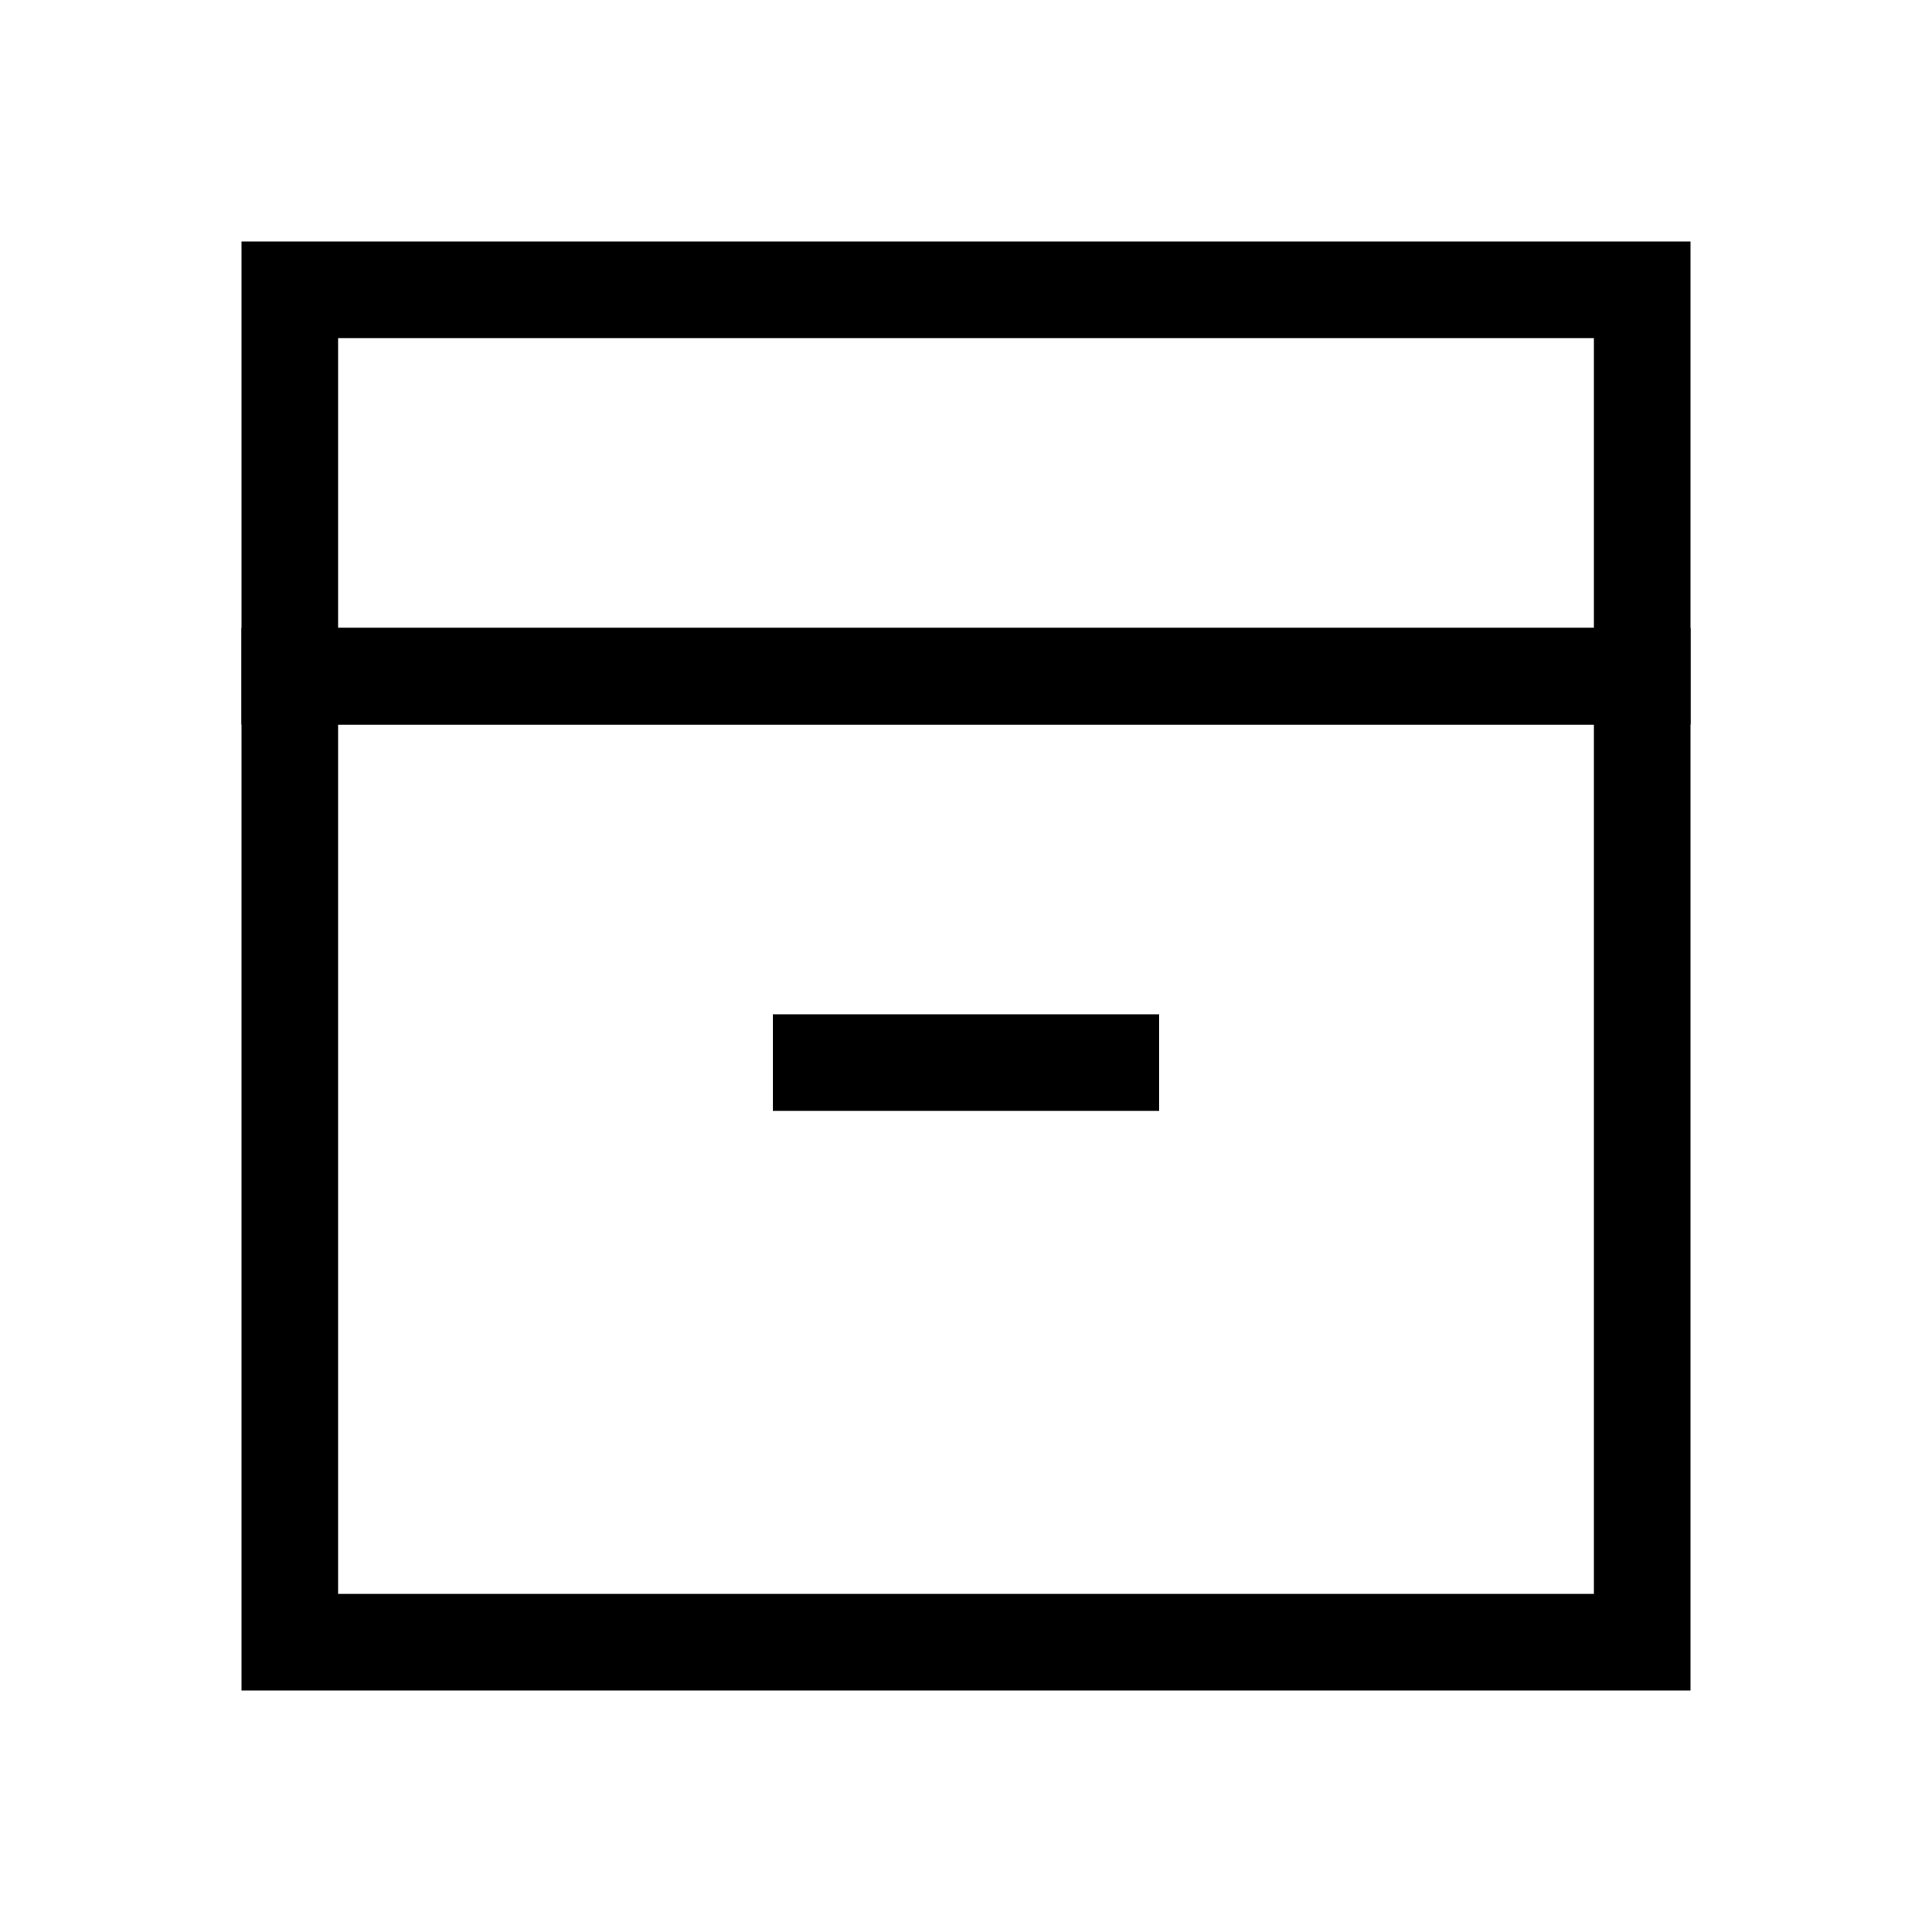
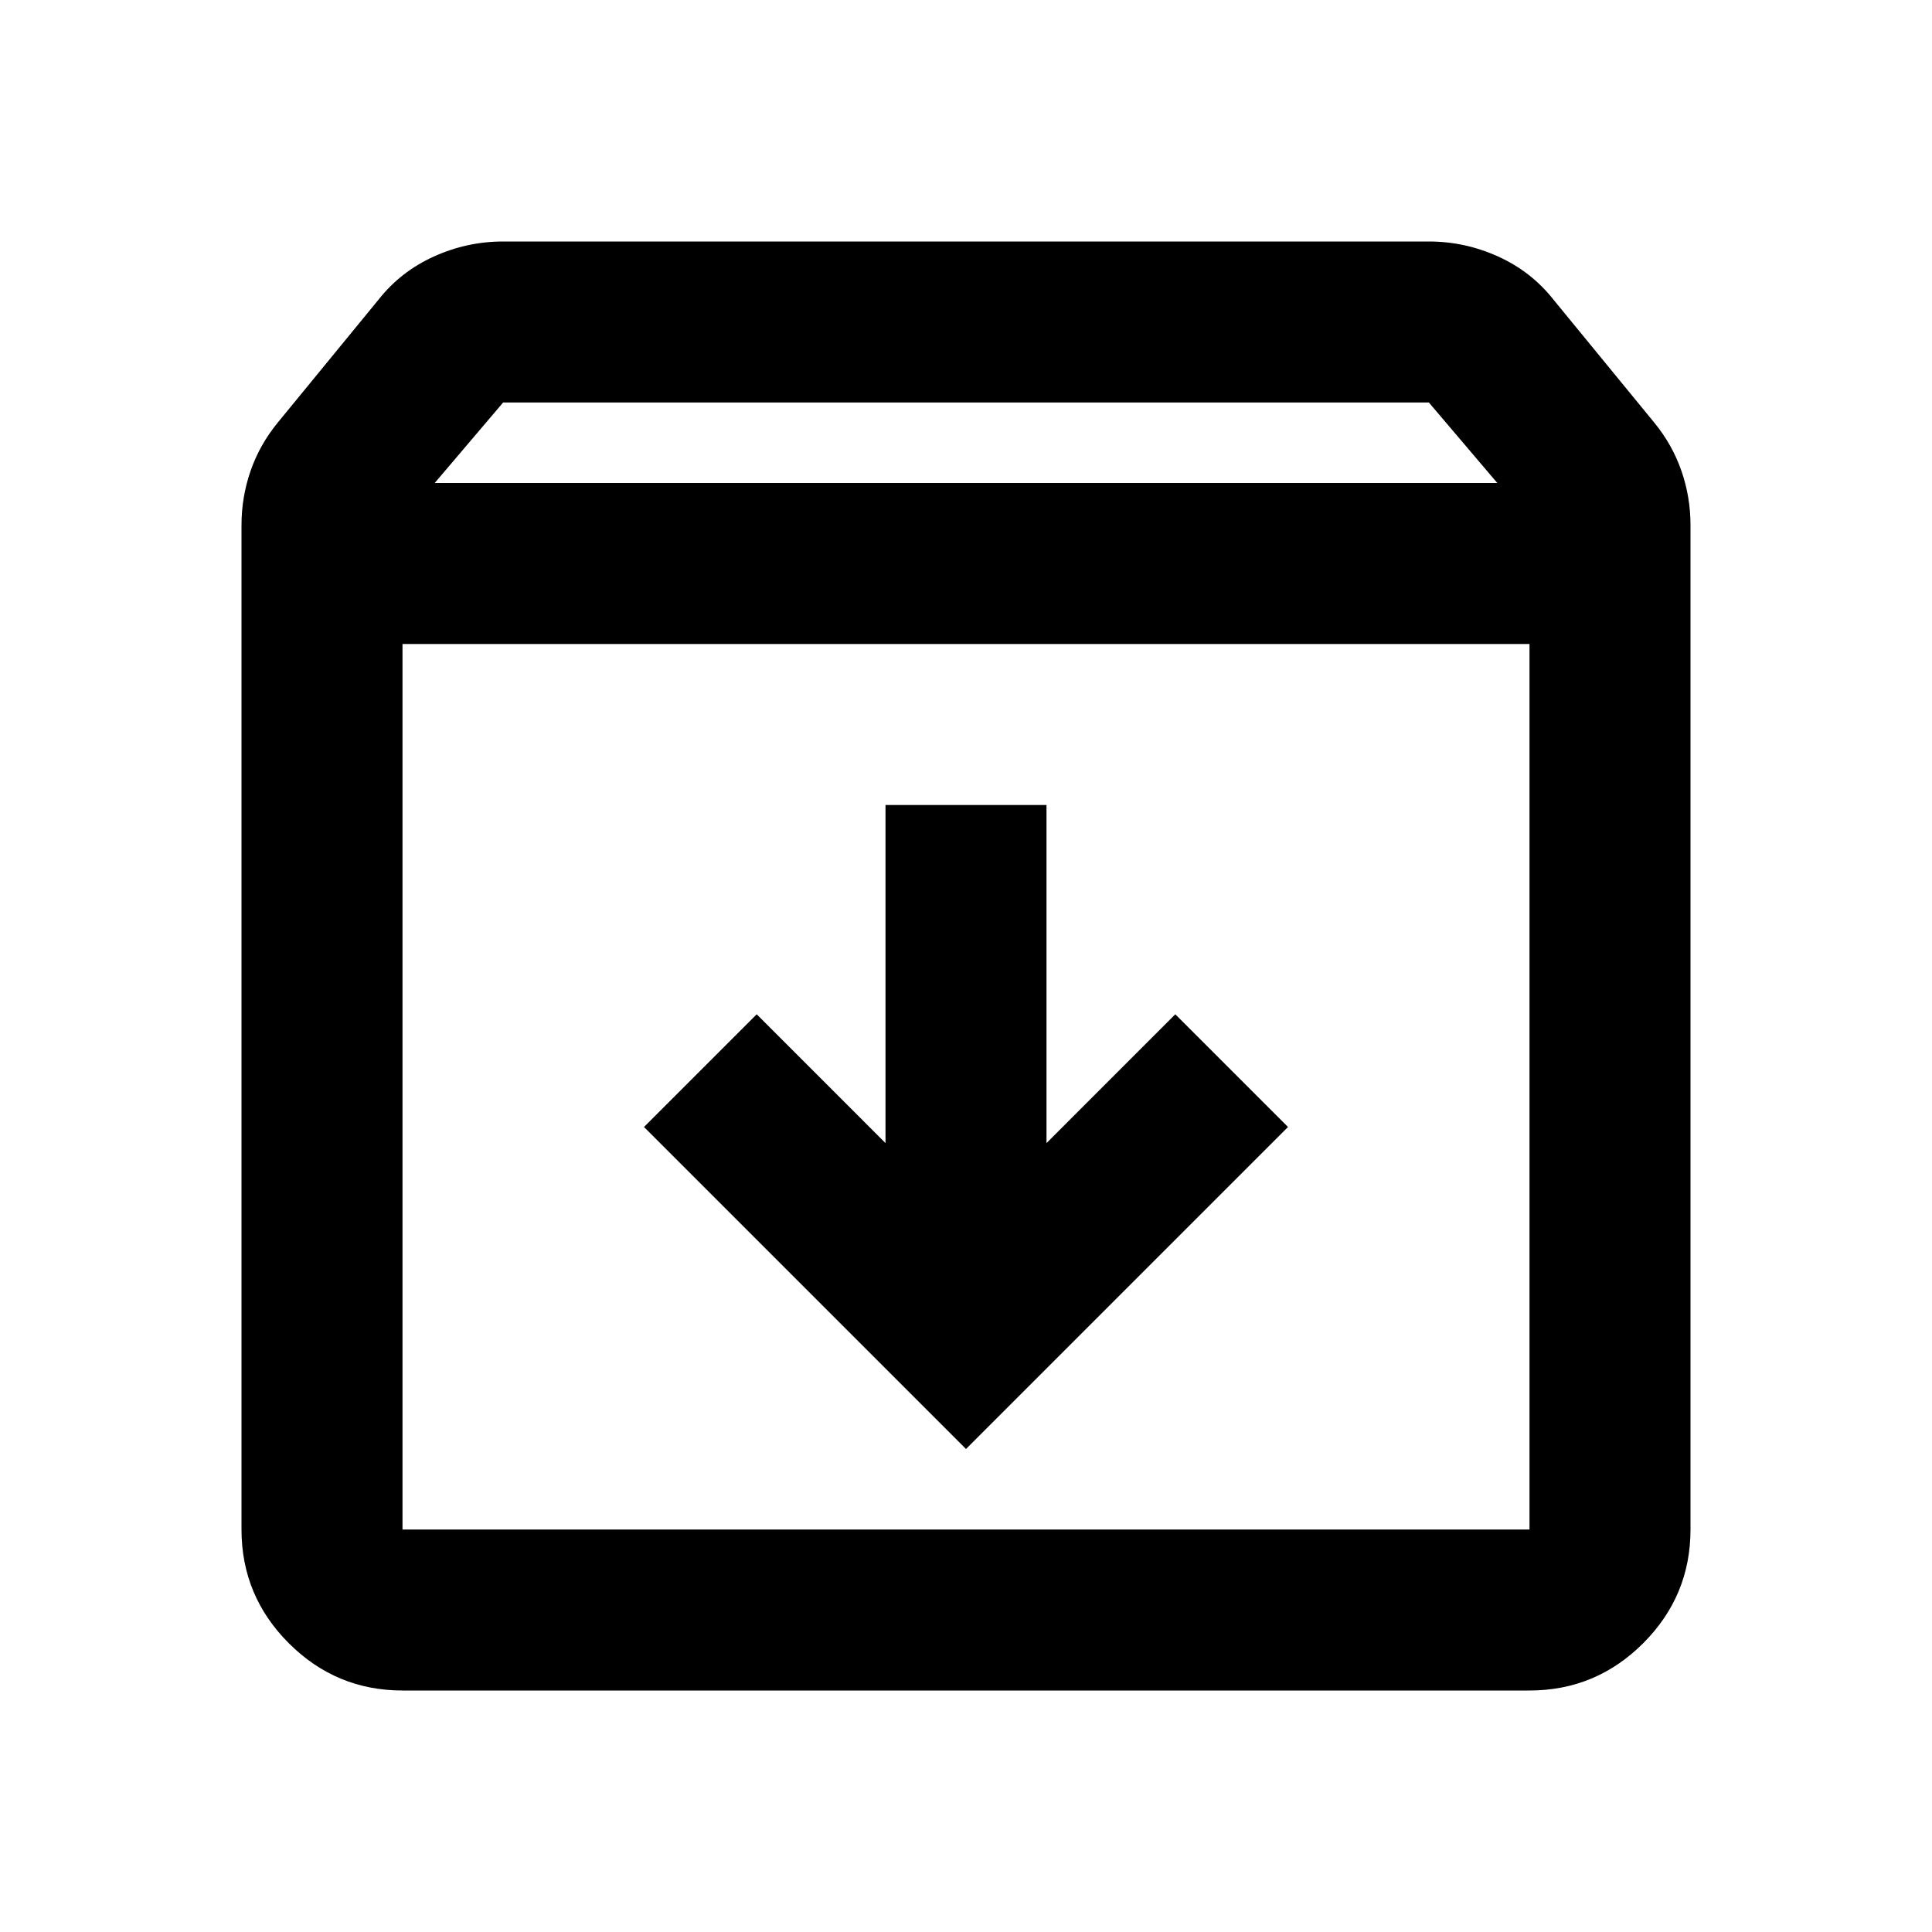
- <svg width="20" height="20" viewBox="0 0 20 20" stroke="black" stroke-width="1" fill="none">
-   <rect x="3" y="7" width="14" height="10" />
-   <rect x="3" y="3" width="14" height="4" />
-   <path d="M8 11H12" />
+ <svg xmlns="http://www.w3.org/2000/svg" height="24px" viewBox="0 -960 960 960" width="24px" fill="#000000">
+   <path d="m480-240 160-160-56-56-64 64v-168h-80v168l-64-64-56 56 160 160ZM200-640v440h560v-440H200Zm0 520q-33 0-56.5-23.5T120-200v-499q0-14 4.5-27t13.5-24l50-61q11-14 27.5-21.5T250-840h460q18 0 34.5 7.5T772-811l50 61q9 11 13.5 24t4.5 27v499q0 33-23.5 56.5T760-120H200Zm16-600h528l-34-40H250l-34 40Zm264 300Z" />
</svg>
